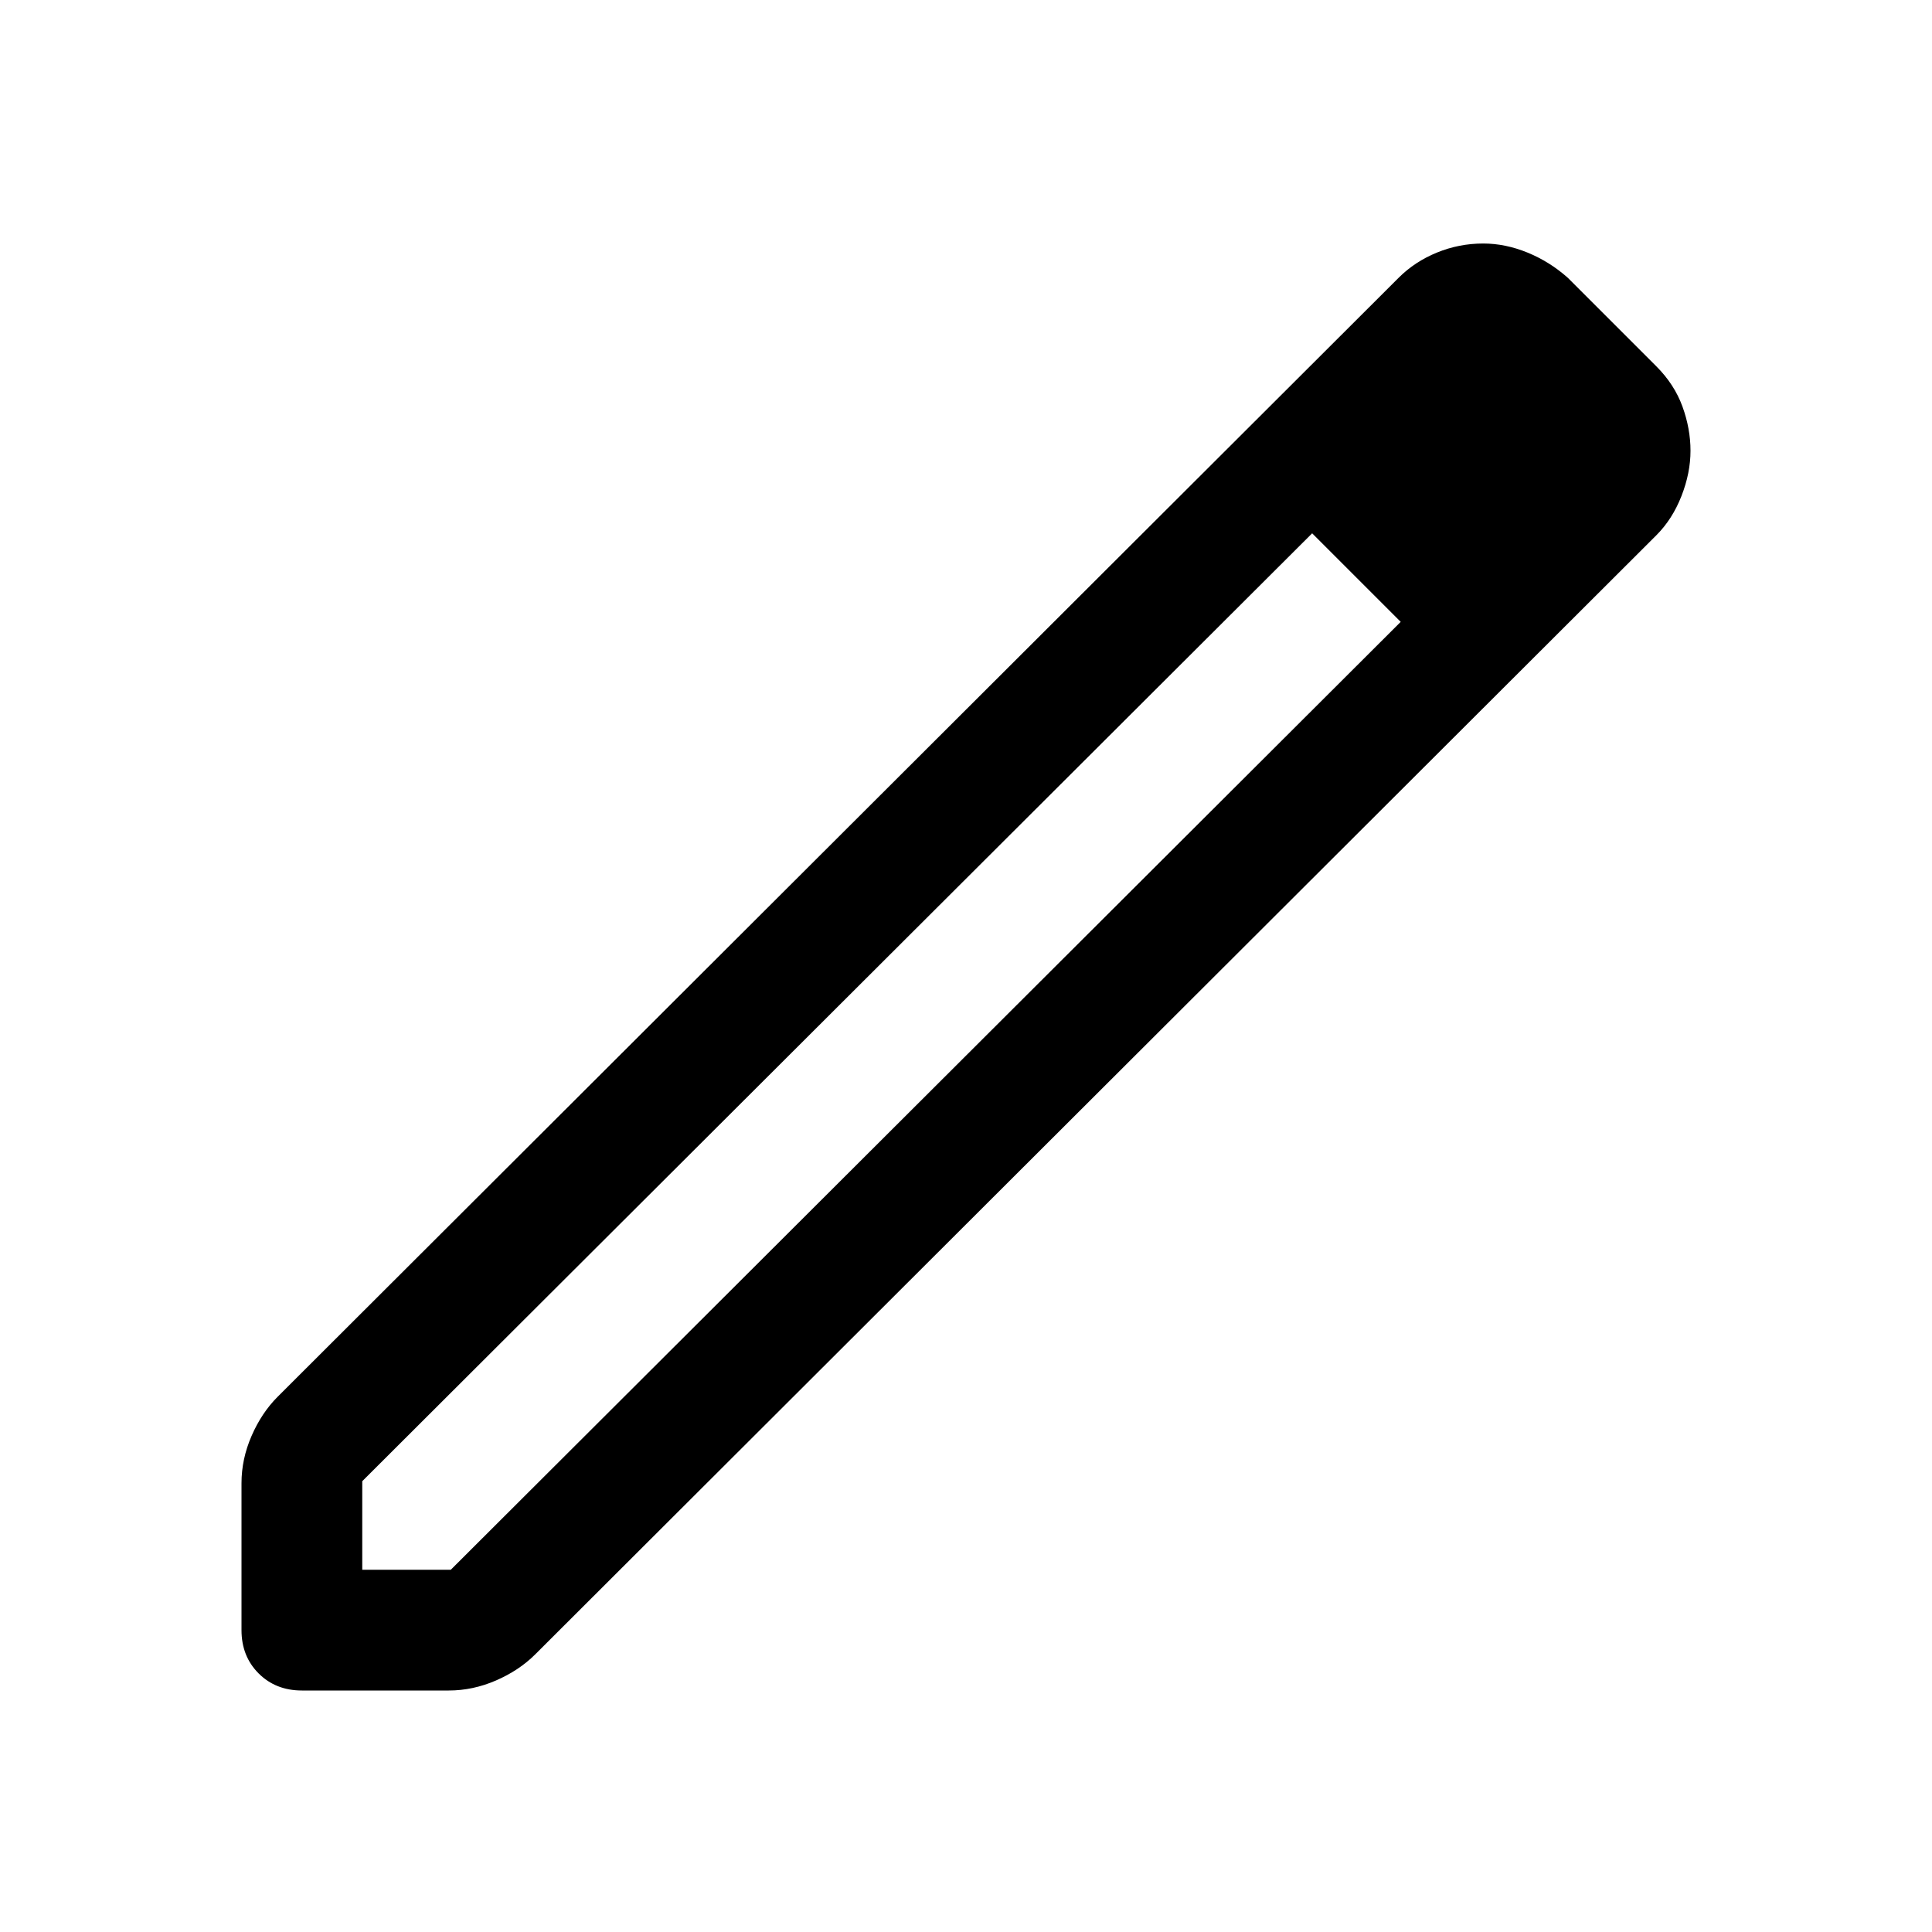
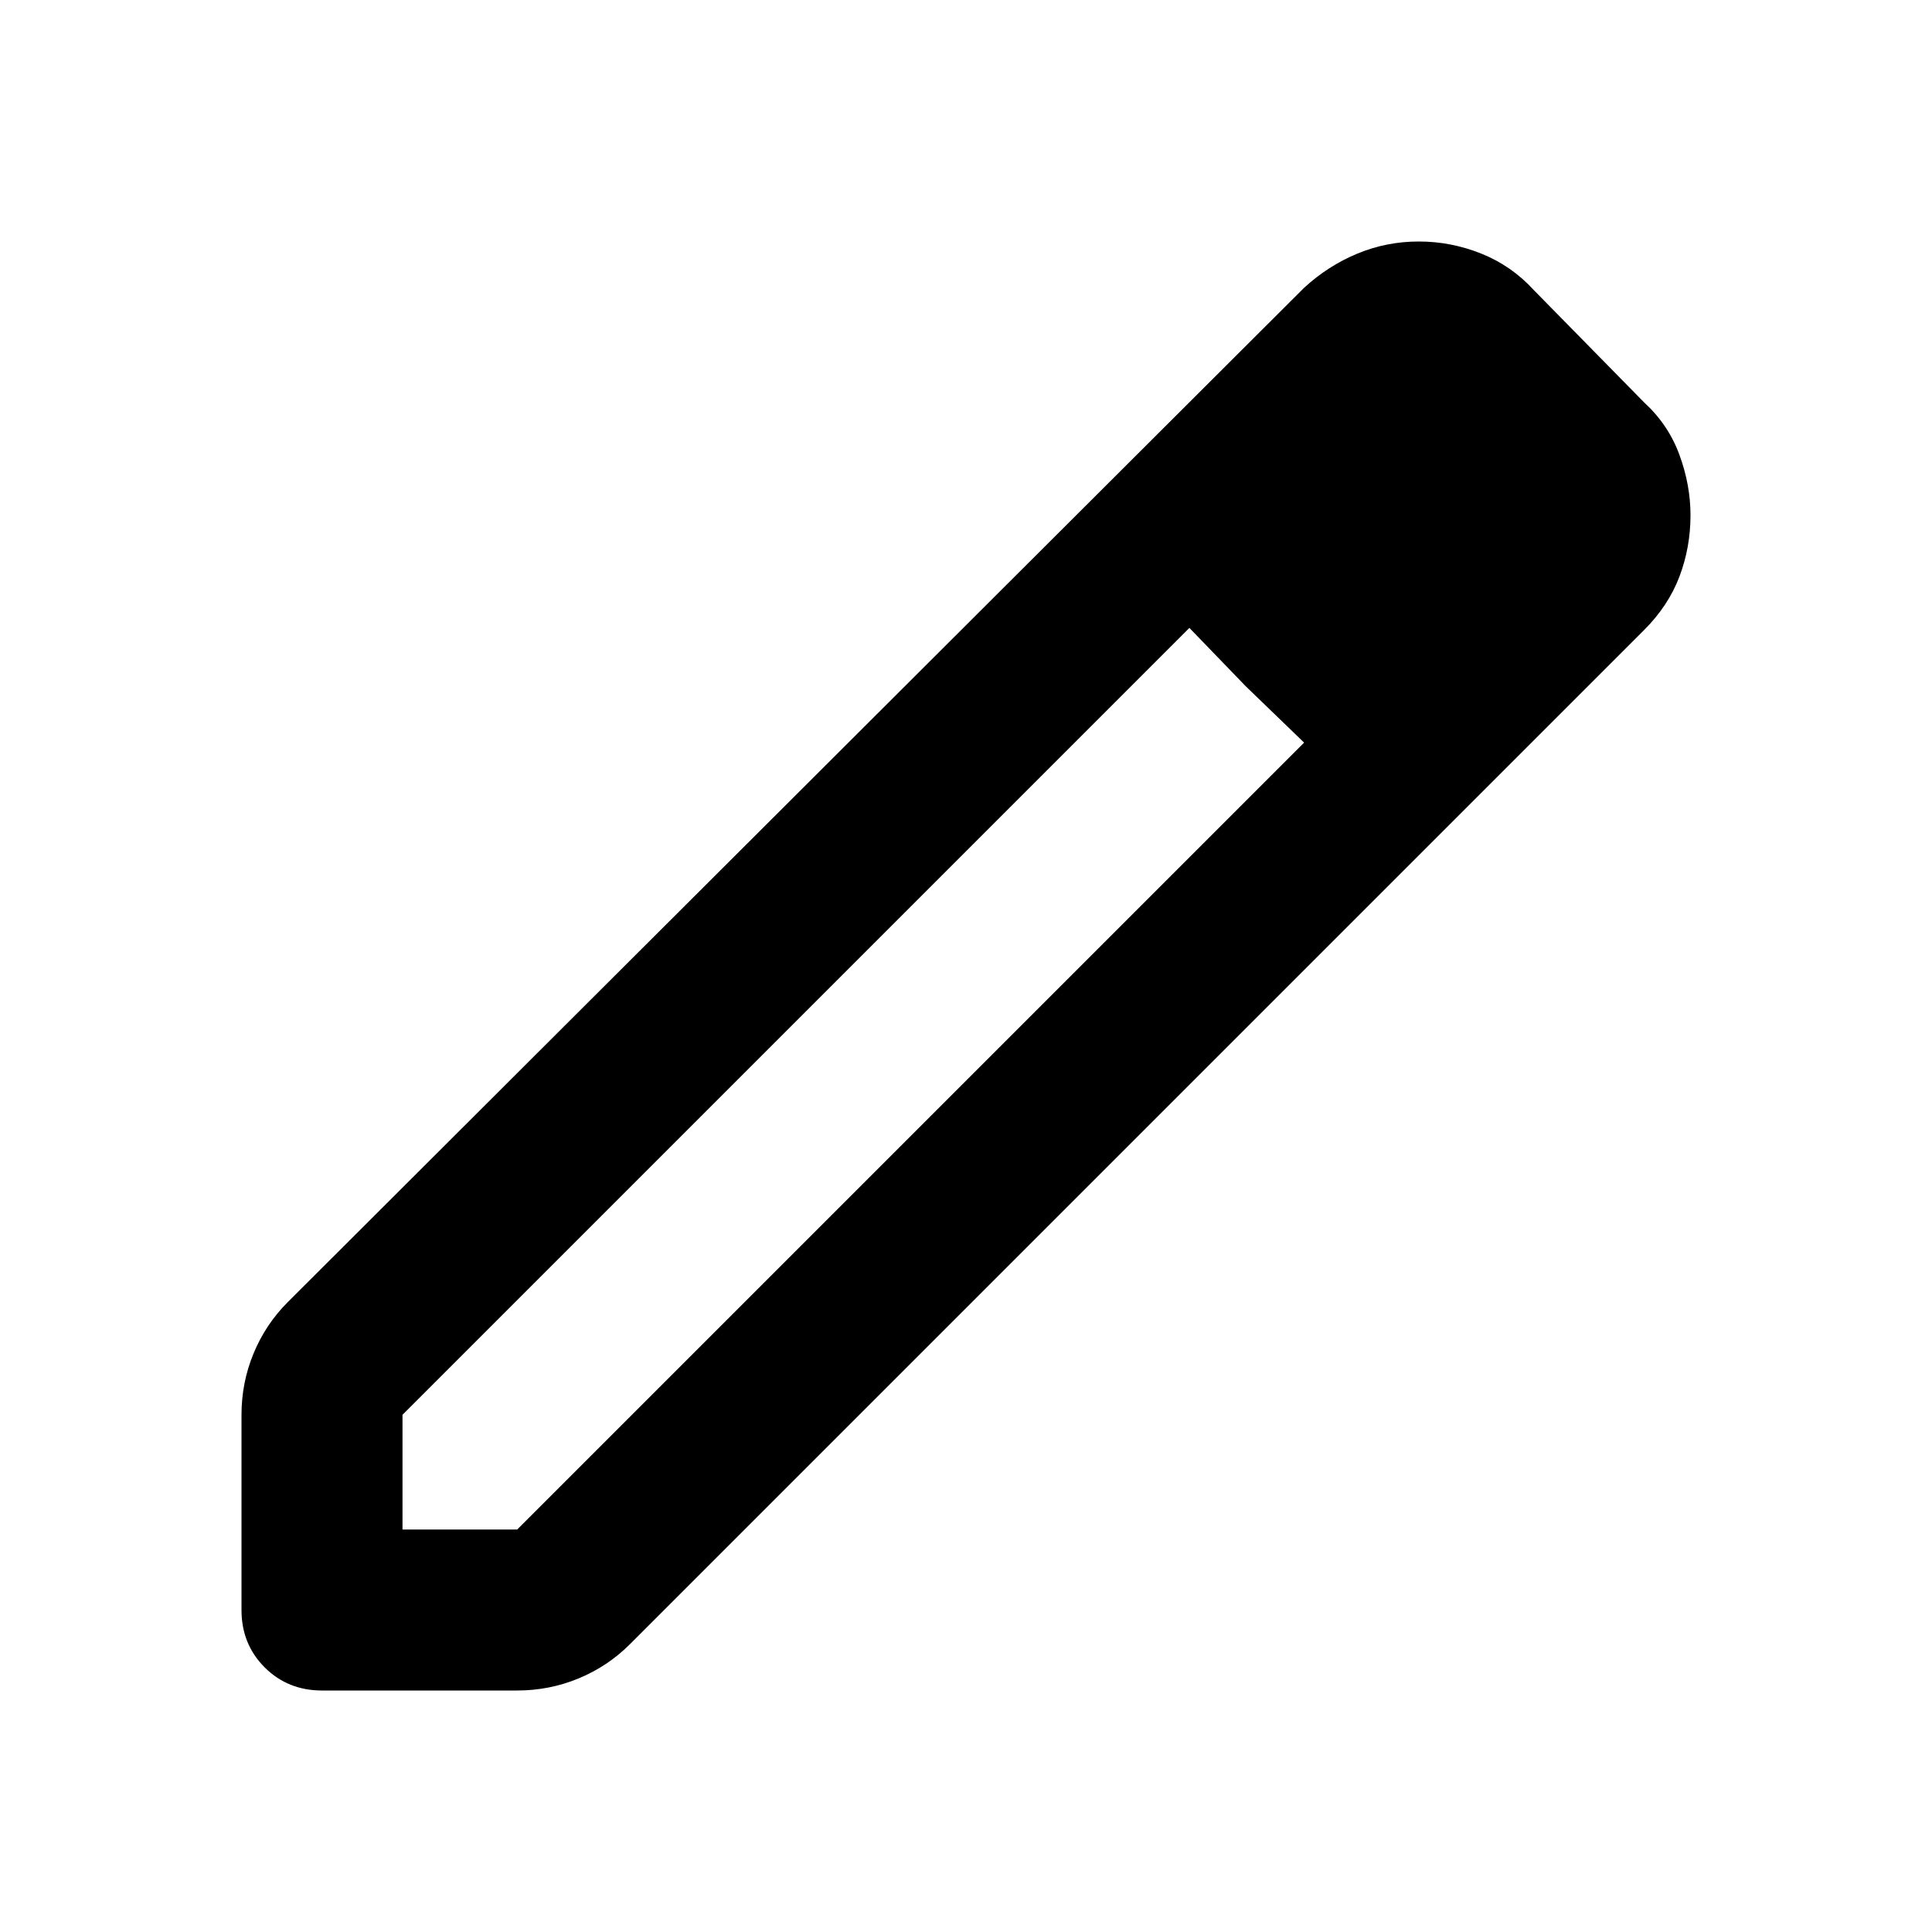
- <svg xmlns="http://www.w3.org/2000/svg" height="48px" viewBox="0 -960 960 960" width="48px" fill="#000000">
-   <path d="M180-180h44l472-471-44-44-472 471v44Zm-30 60q-13 0-21.5-8.5T120-150v-73q0-12 5-23.5t13-19.5l557-556q8-8 19-12.5t23-4.5q11 0 22 4.5t20 12.5l44 44q9 9 13 20t4 22q0 11-4.5 22.5T823-694L266-138q-8 8-19.5 13t-23.5 5h-73Zm629-617-41-41 41 41Zm-105 64-22-22 44 44-22-22Z" />
+ <svg xmlns="http://www.w3.org/2000/svg" height="24px" viewBox="0 -960 960 960" width="24px" fill="#000">
+   <path d="M200-200h57l391-391-57-57-391 391v57Zm-40 80q-17 0-28.5-11.5T120-160v-97q0-16 6-30.5t17-25.5l505-504q12-11 26.5-17t30.5-6q16 0 31 6t26 18l55 56q12 11 17.5 26t5.5 30q0 16-5.5 30.5T817-647L313-143q-11 11-25.5 17t-30.5 6h-97Zm600-584-56-56 56 56Zm-141 85-28-29 57 57-29-28Z" />
</svg>
